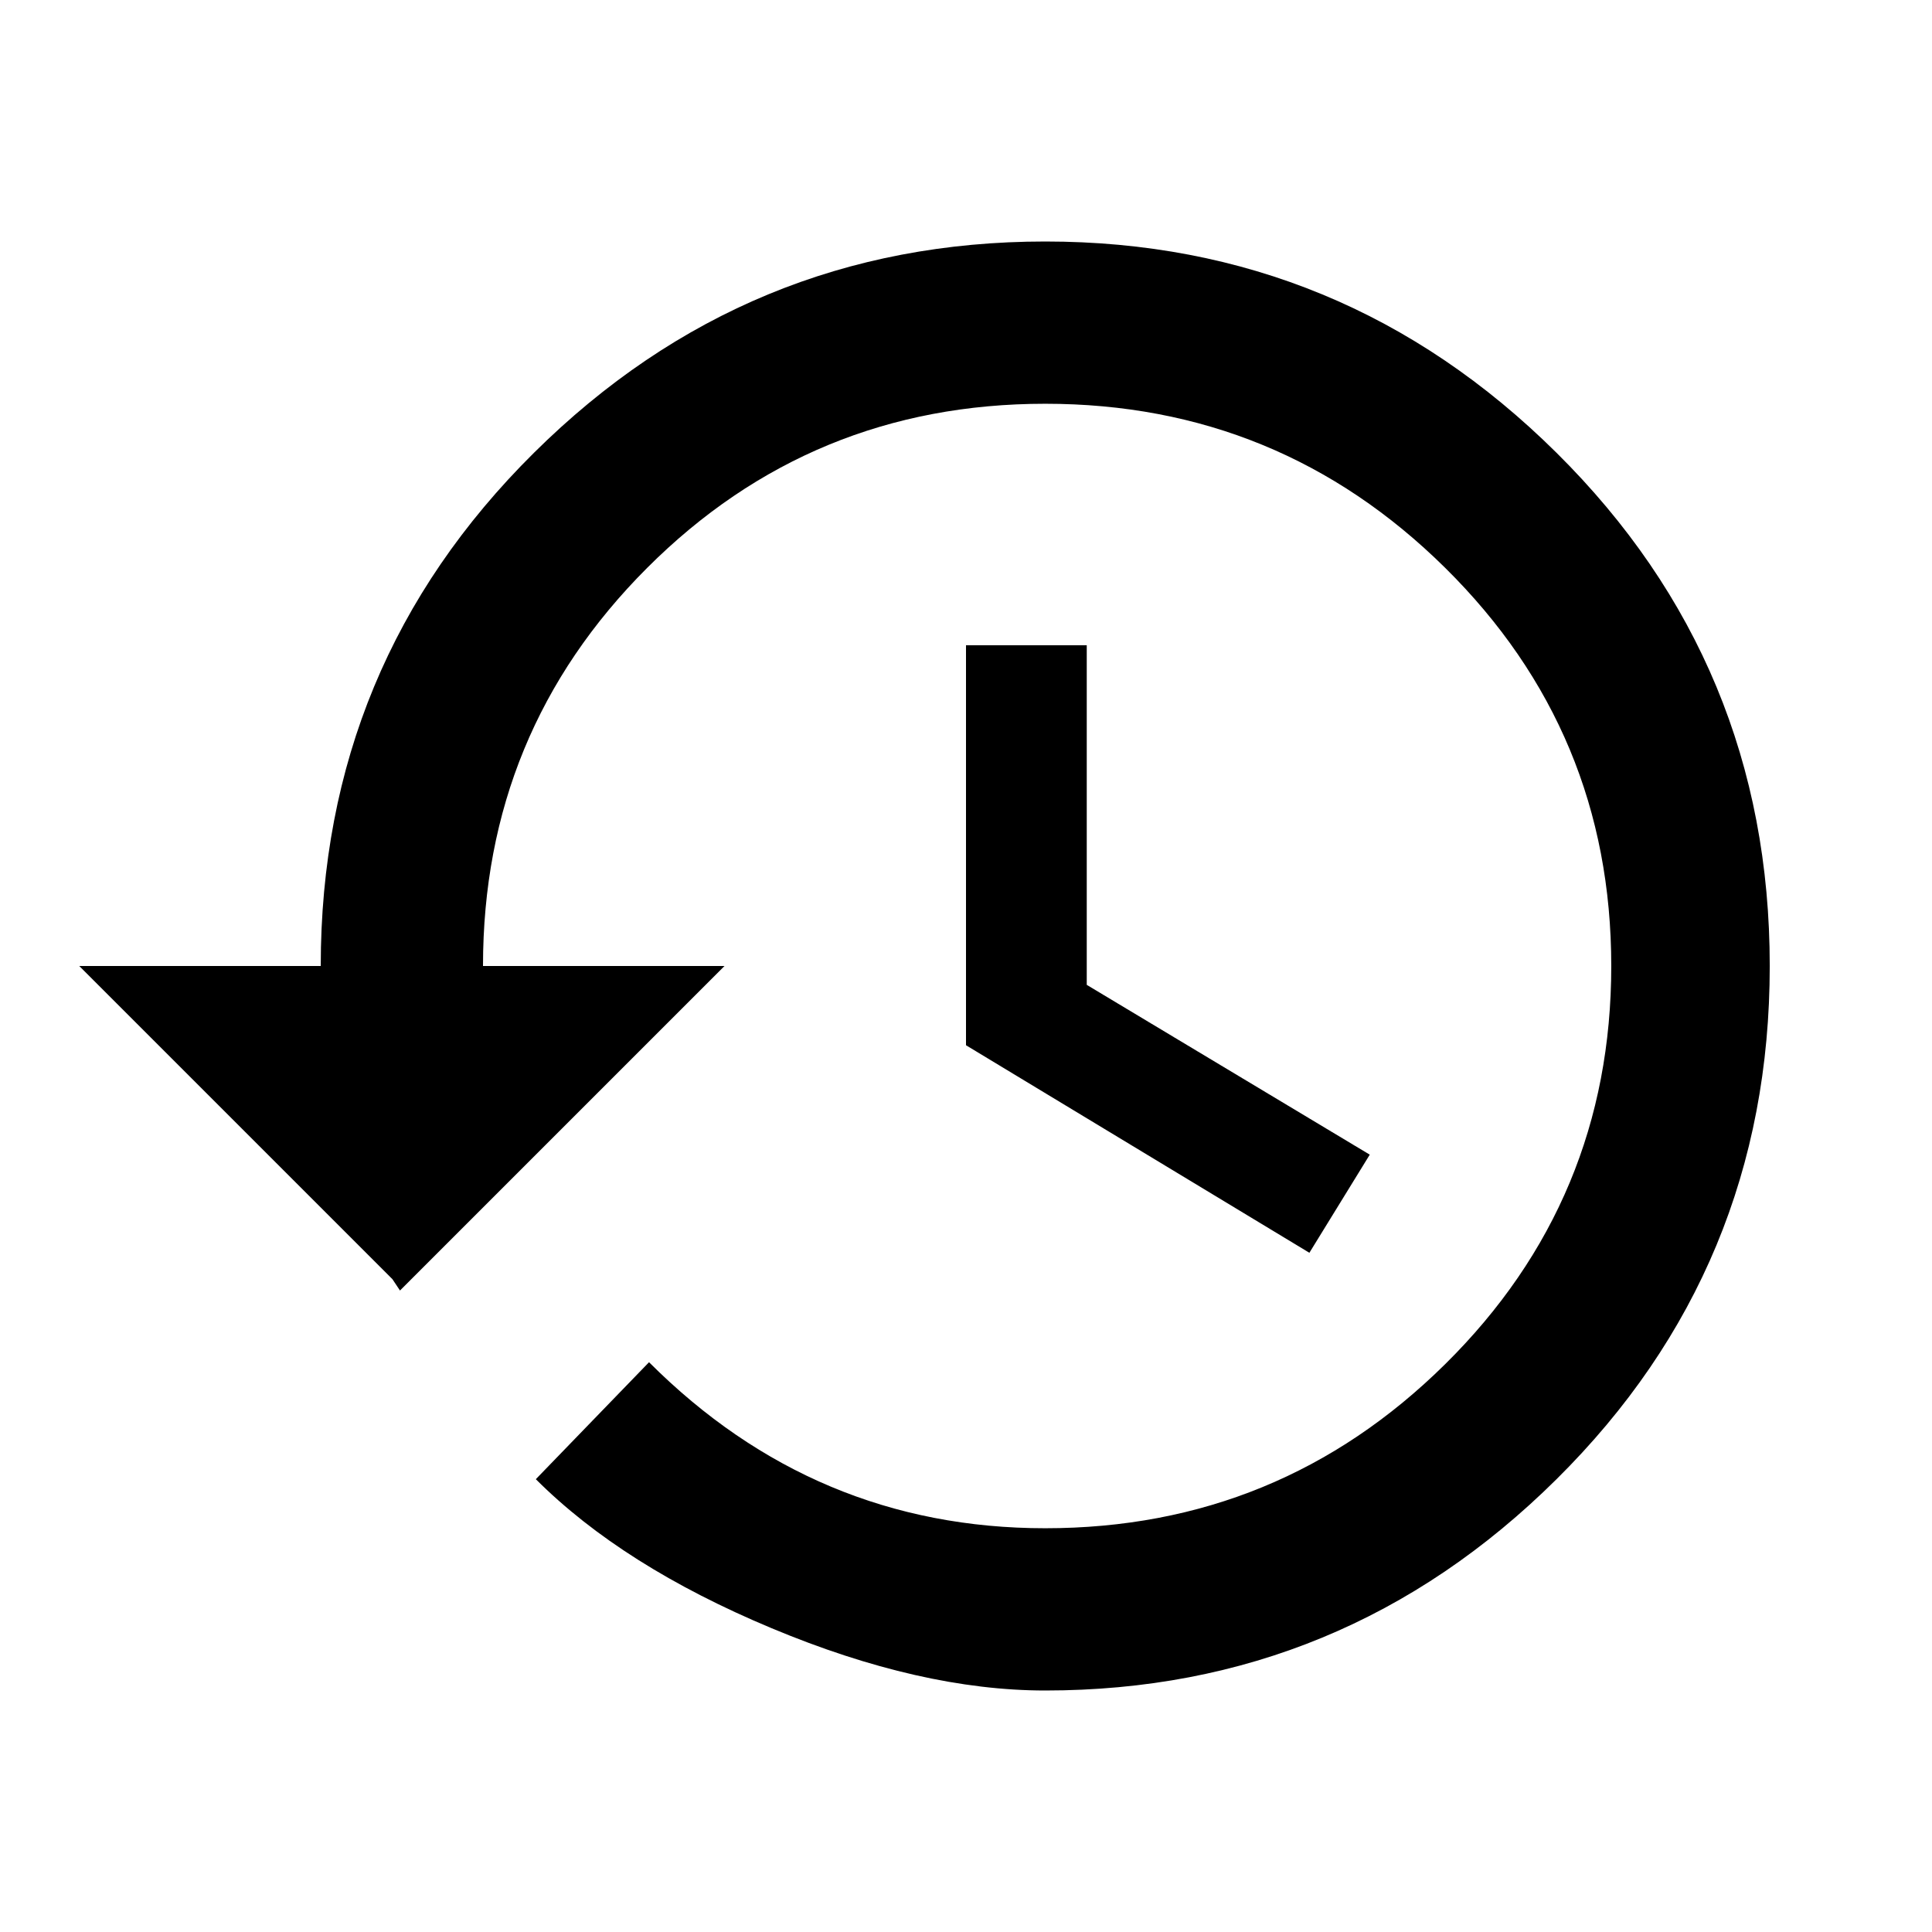
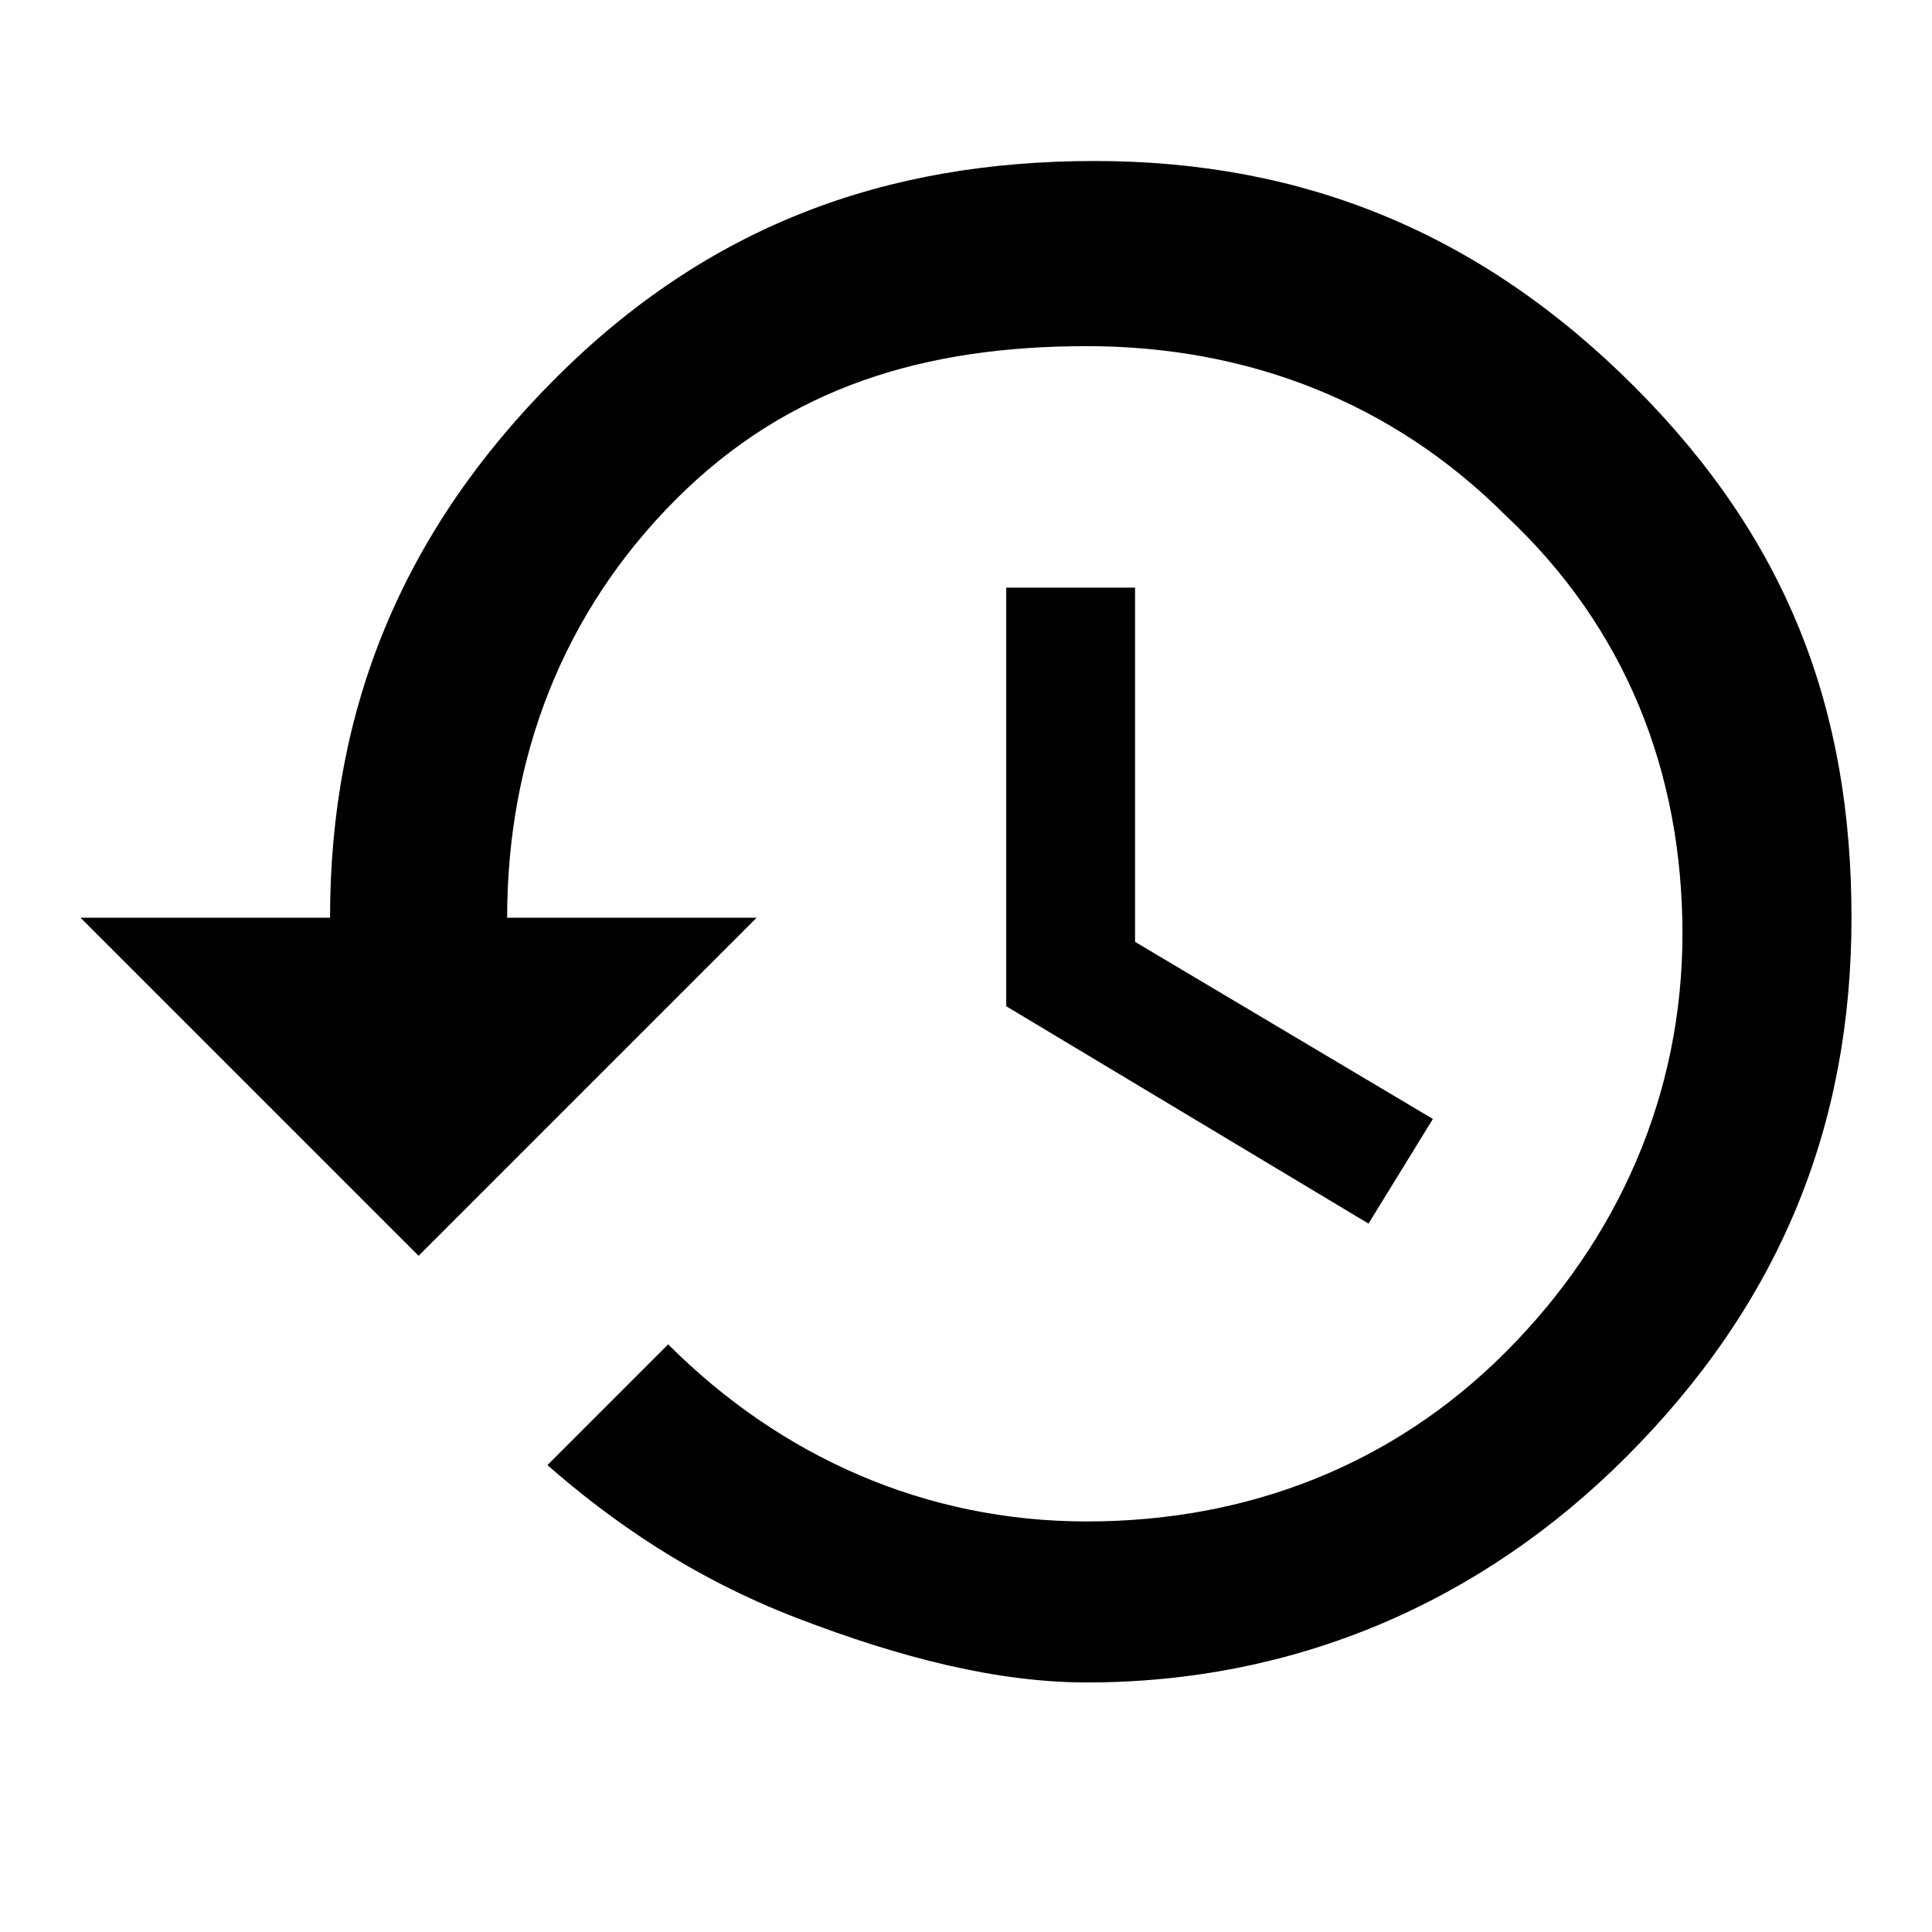
- <svg xmlns="http://www.w3.org/2000/svg" version="1.1" width="768" height="768" viewBox="0 0 768 768">
-   <g id="icomoon-ignore">
+ <svg xmlns="http://www.w3.org/2000/svg" version="1.1" id="Layer_1" x="0px" y="0px" viewBox="0 0 24 24" style="enable-background:new 0 0 24 24;" xml:space="preserve">
+   <style type="text/css">
+ 	.st0{display:none;}
+ </style>
+   <g id="icomoon-ignore" class="st0">
</g>
-   <path fill="#000" d="M384 256.5h48v135l112.5 67.5-24 39-136.5-82.5v-159zM415.5 96q118.5 0 203.25 84t84.75 204-84.75 204-203.25 84q-49.5 0-108.75-24.75t-93.75-59.25l45-46.5q66 66 157.5 66 93 0 159-65.25t66-158.25-66-158.25-159-65.25-158.25 65.25-65.25 158.25h96l-129 129-3-4.5-124.5-124.5h96q0-120 84.75-204t203.25-84z" />
+   <path d="M14.1,11.7V7.3h-1.6v5.2l4.5,2.7l0.8-1.3L14.1,11.7z M23,11.4c0,2.6-0.9,4.8-2.8,6.7c-1.8,1.8-4.1,2.8-6.7,2.8  c-1.1,0-2.3-0.3-3.6-0.8s-2.3-1.2-3.1-1.9l1.5-1.5c1.4,1.4,3.2,2.2,5.2,2.2c2,0,3.8-0.7,5.2-2.1c1.4-1.4,2.2-3.2,2.2-5.2  s-0.7-3.8-2.2-5.2c-1.4-1.4-3.2-2.1-5.2-2.1S9.8,4.8,8.4,6.2s-2.1,3.2-2.1,5.2h3.1l-4.2,4.2l-0.1-0.1L1,11.4h3.1  c0-2.6,0.9-4.8,2.8-6.7S11,2,13.6,2s4.8,0.9,6.7,2.8S23,8.8,23,11.4z" />
</svg>
